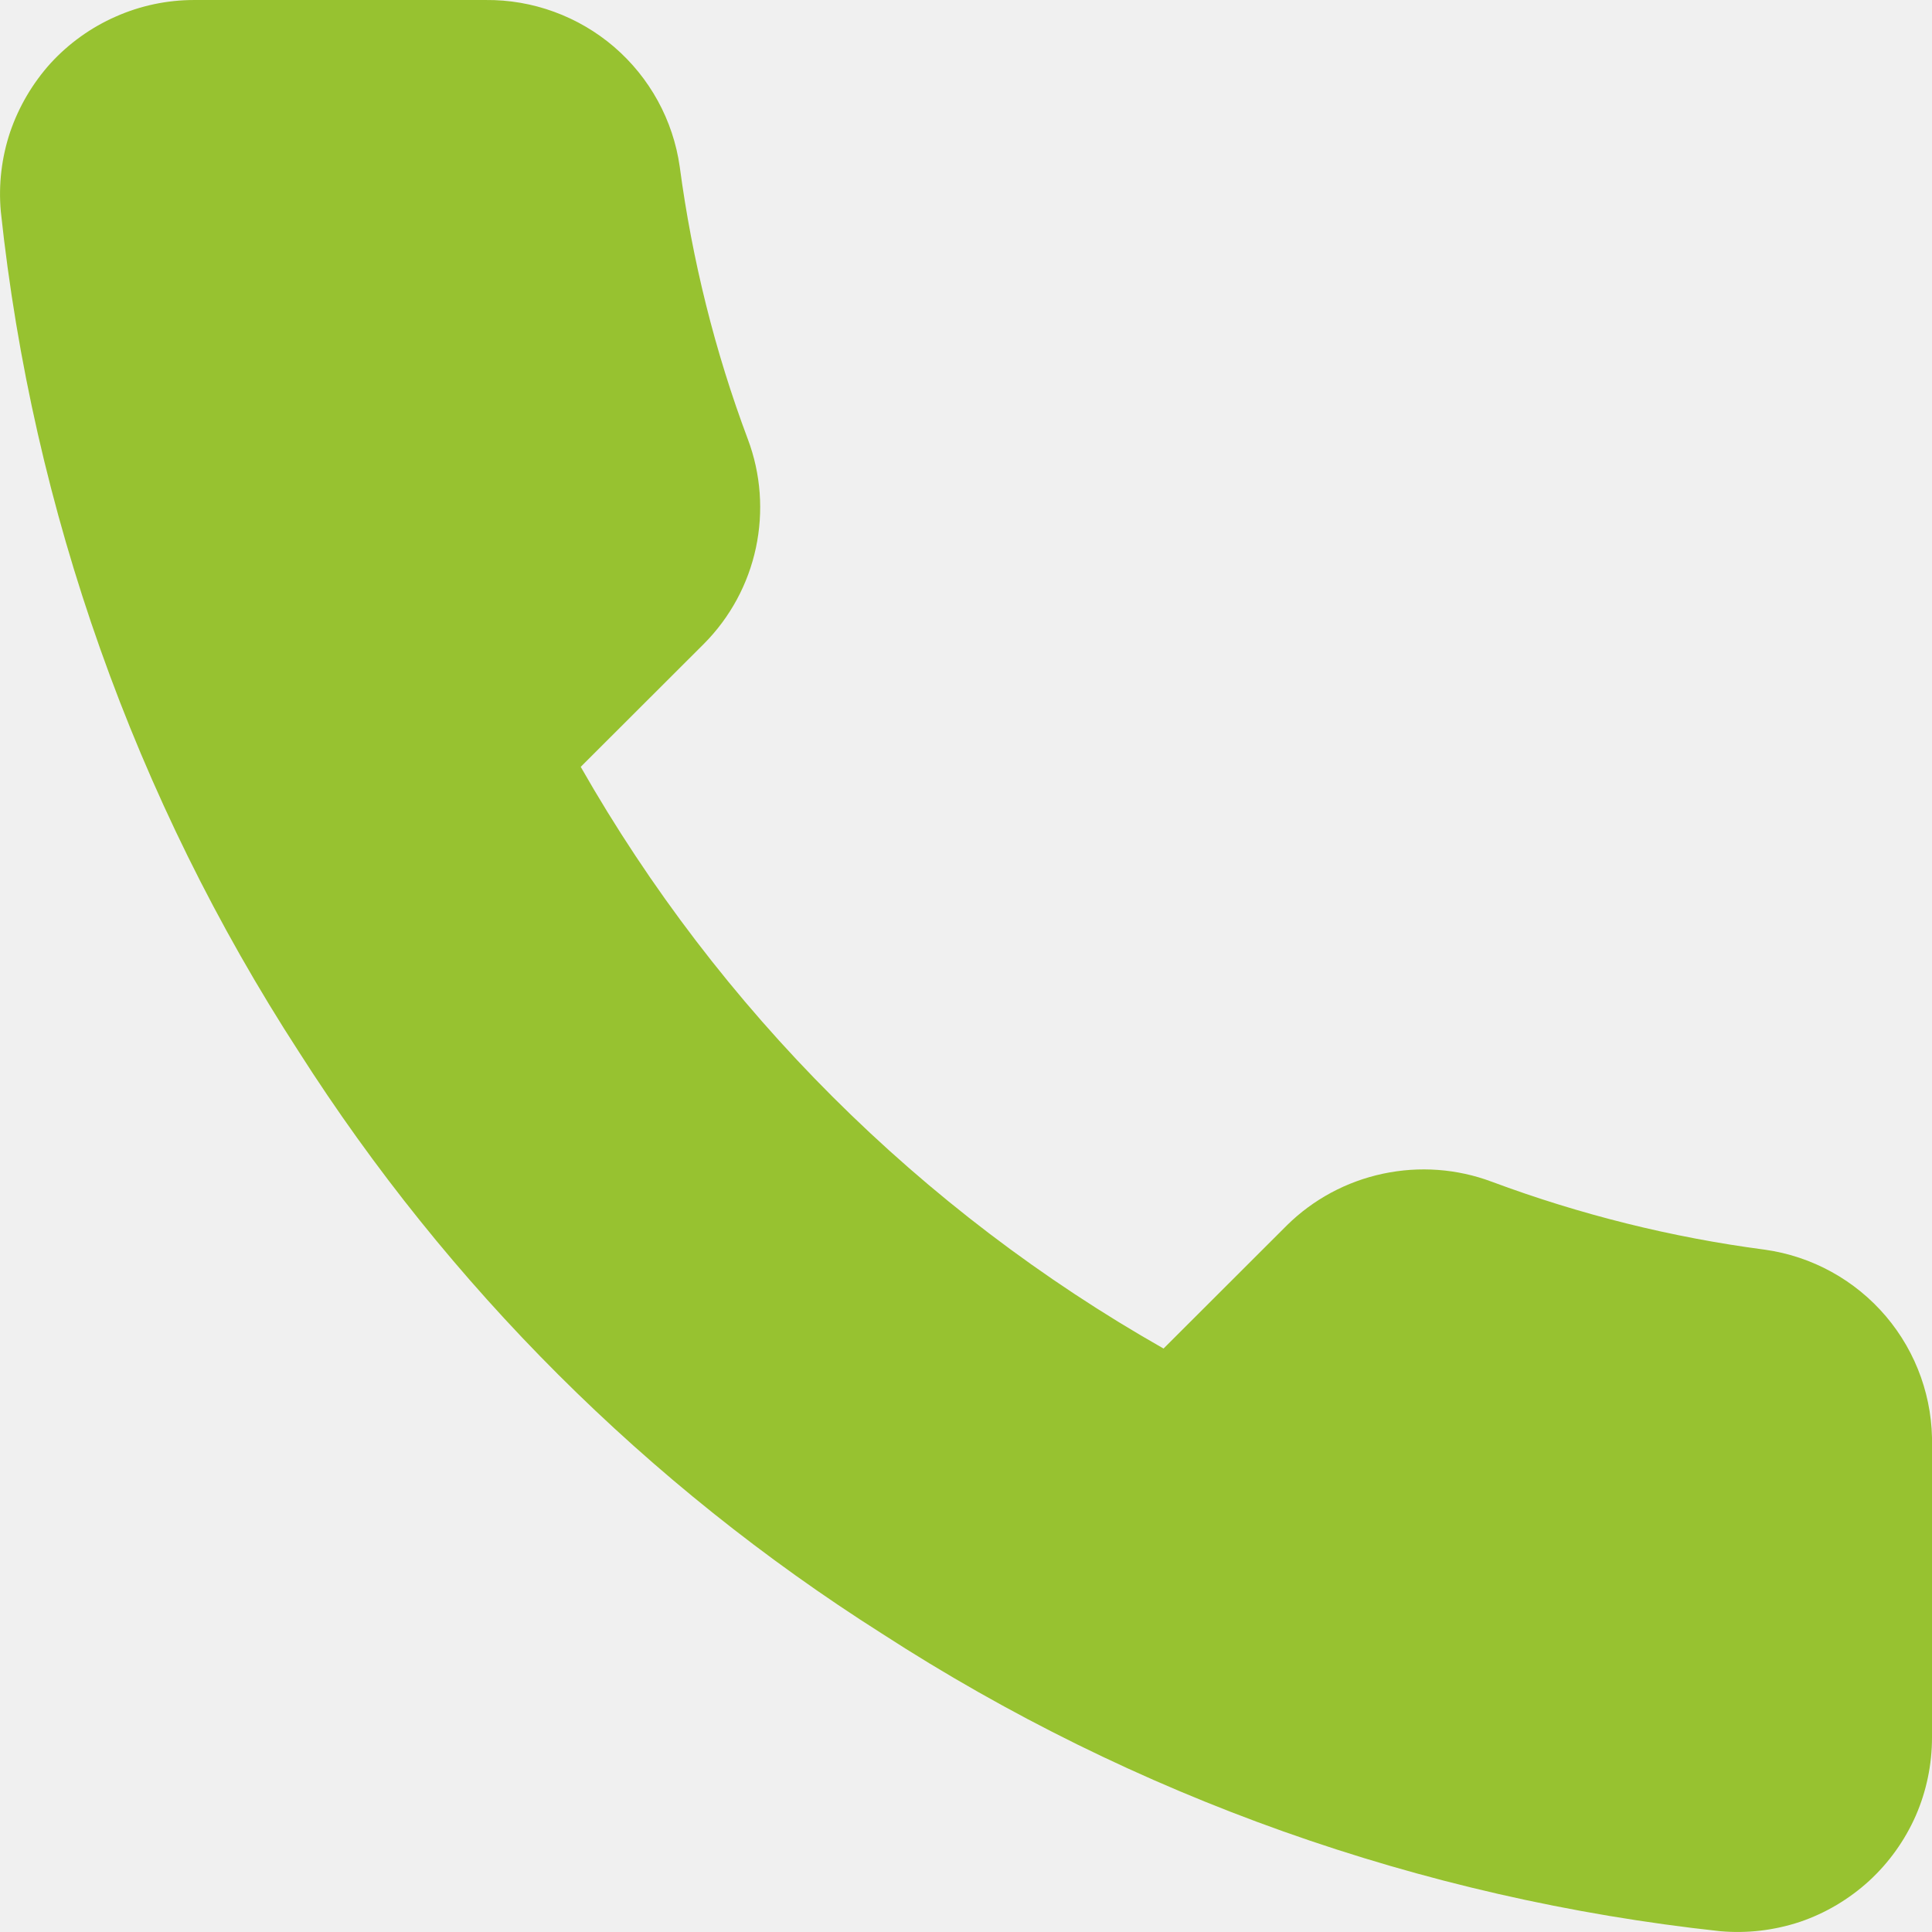
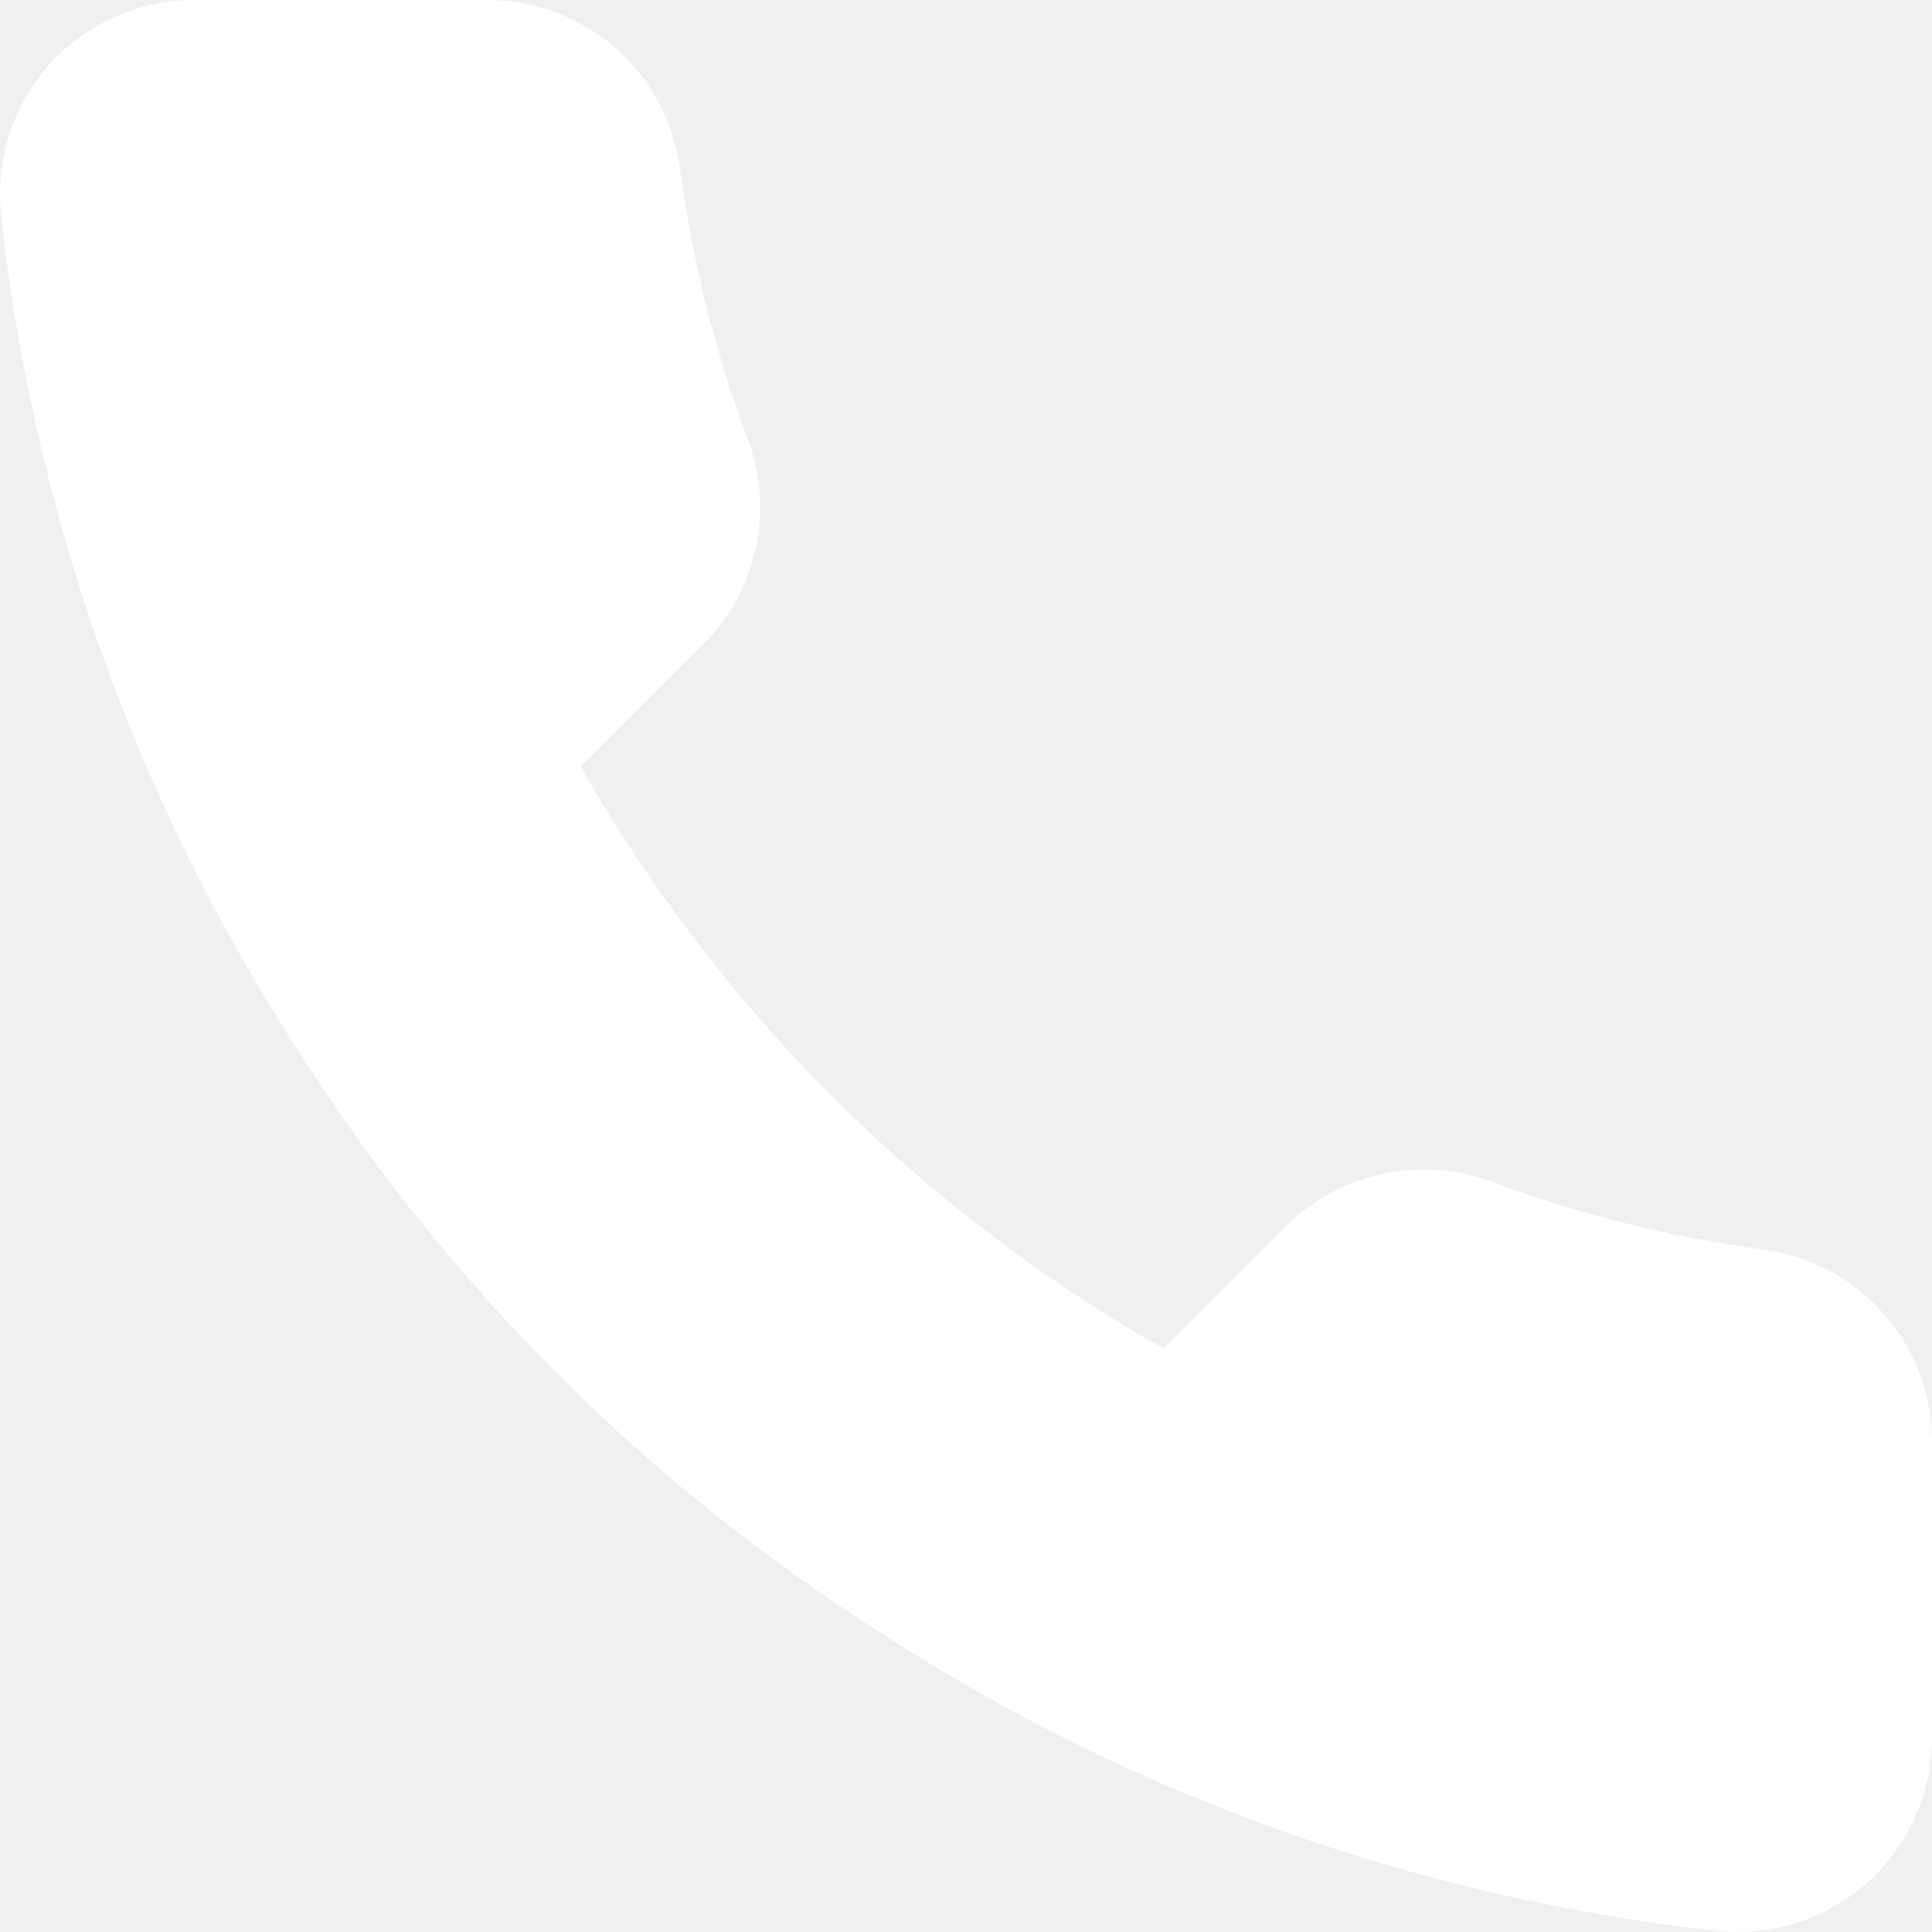
<svg xmlns="http://www.w3.org/2000/svg" width="12" height="12" viewBox="0 0 12 12" fill="none">
-   <path d="M12 8.984V10.791C12 10.959 11.966 11.124 11.899 11.278C11.831 11.432 11.732 11.57 11.609 11.683C11.485 11.796 11.339 11.883 11.18 11.937C11.02 11.99 10.852 12.01 10.684 11.995C8.828 11.794 7.044 11.161 5.477 10.146C4.02 9.222 2.784 7.988 1.857 6.534C0.838 4.963 0.203 3.174 0.005 1.313C-0.01 1.146 0.01 0.978 0.063 0.82C0.117 0.662 0.203 0.516 0.315 0.392C0.428 0.269 0.566 0.17 0.719 0.103C0.872 0.035 1.038 0 1.206 5.83809e-05H3.016C3.308 -0.003 3.592 0.101 3.814 0.291C4.036 0.482 4.181 0.746 4.222 1.036C4.299 1.614 4.44 2.182 4.645 2.728C4.726 2.943 4.743 3.178 4.695 3.403C4.647 3.628 4.535 3.835 4.373 3.998L3.607 4.763C4.466 6.271 5.717 7.519 7.227 8.376L7.993 7.611C8.157 7.449 8.364 7.338 8.59 7.29C8.816 7.242 9.05 7.259 9.266 7.34C9.814 7.544 10.383 7.686 10.962 7.762C11.255 7.803 11.523 7.951 11.714 8.176C11.905 8.401 12.007 8.689 12 8.984Z" fill="#97C230" />
+   <path d="M12 8.984V10.791C12 10.959 11.966 11.124 11.899 11.278C11.831 11.432 11.732 11.57 11.609 11.683C11.485 11.796 11.339 11.883 11.18 11.937C11.02 11.99 10.852 12.01 10.684 11.995C8.828 11.794 7.044 11.161 5.477 10.146C4.02 9.222 2.784 7.988 1.857 6.534C0.838 4.963 0.203 3.174 0.005 1.313C-0.01 1.146 0.01 0.978 0.063 0.82C0.117 0.662 0.203 0.516 0.315 0.392C0.428 0.269 0.566 0.17 0.719 0.103C0.872 0.035 1.038 0 1.206 5.83809e-05H3.016C3.308 -0.003 3.592 0.101 3.814 0.291C4.036 0.482 4.181 0.746 4.222 1.036C4.299 1.614 4.44 2.182 4.645 2.728C4.726 2.943 4.743 3.178 4.695 3.403C4.647 3.628 4.535 3.835 4.373 3.998L3.607 4.763C4.466 6.271 5.717 7.519 7.227 8.376L7.993 7.611C8.157 7.449 8.364 7.338 8.59 7.29C8.816 7.242 9.05 7.259 9.266 7.34C9.814 7.544 10.383 7.686 10.962 7.762C11.255 7.803 11.523 7.951 11.714 8.176C11.905 8.401 12.007 8.689 12 8.984Z" fill="white" />
</svg>
